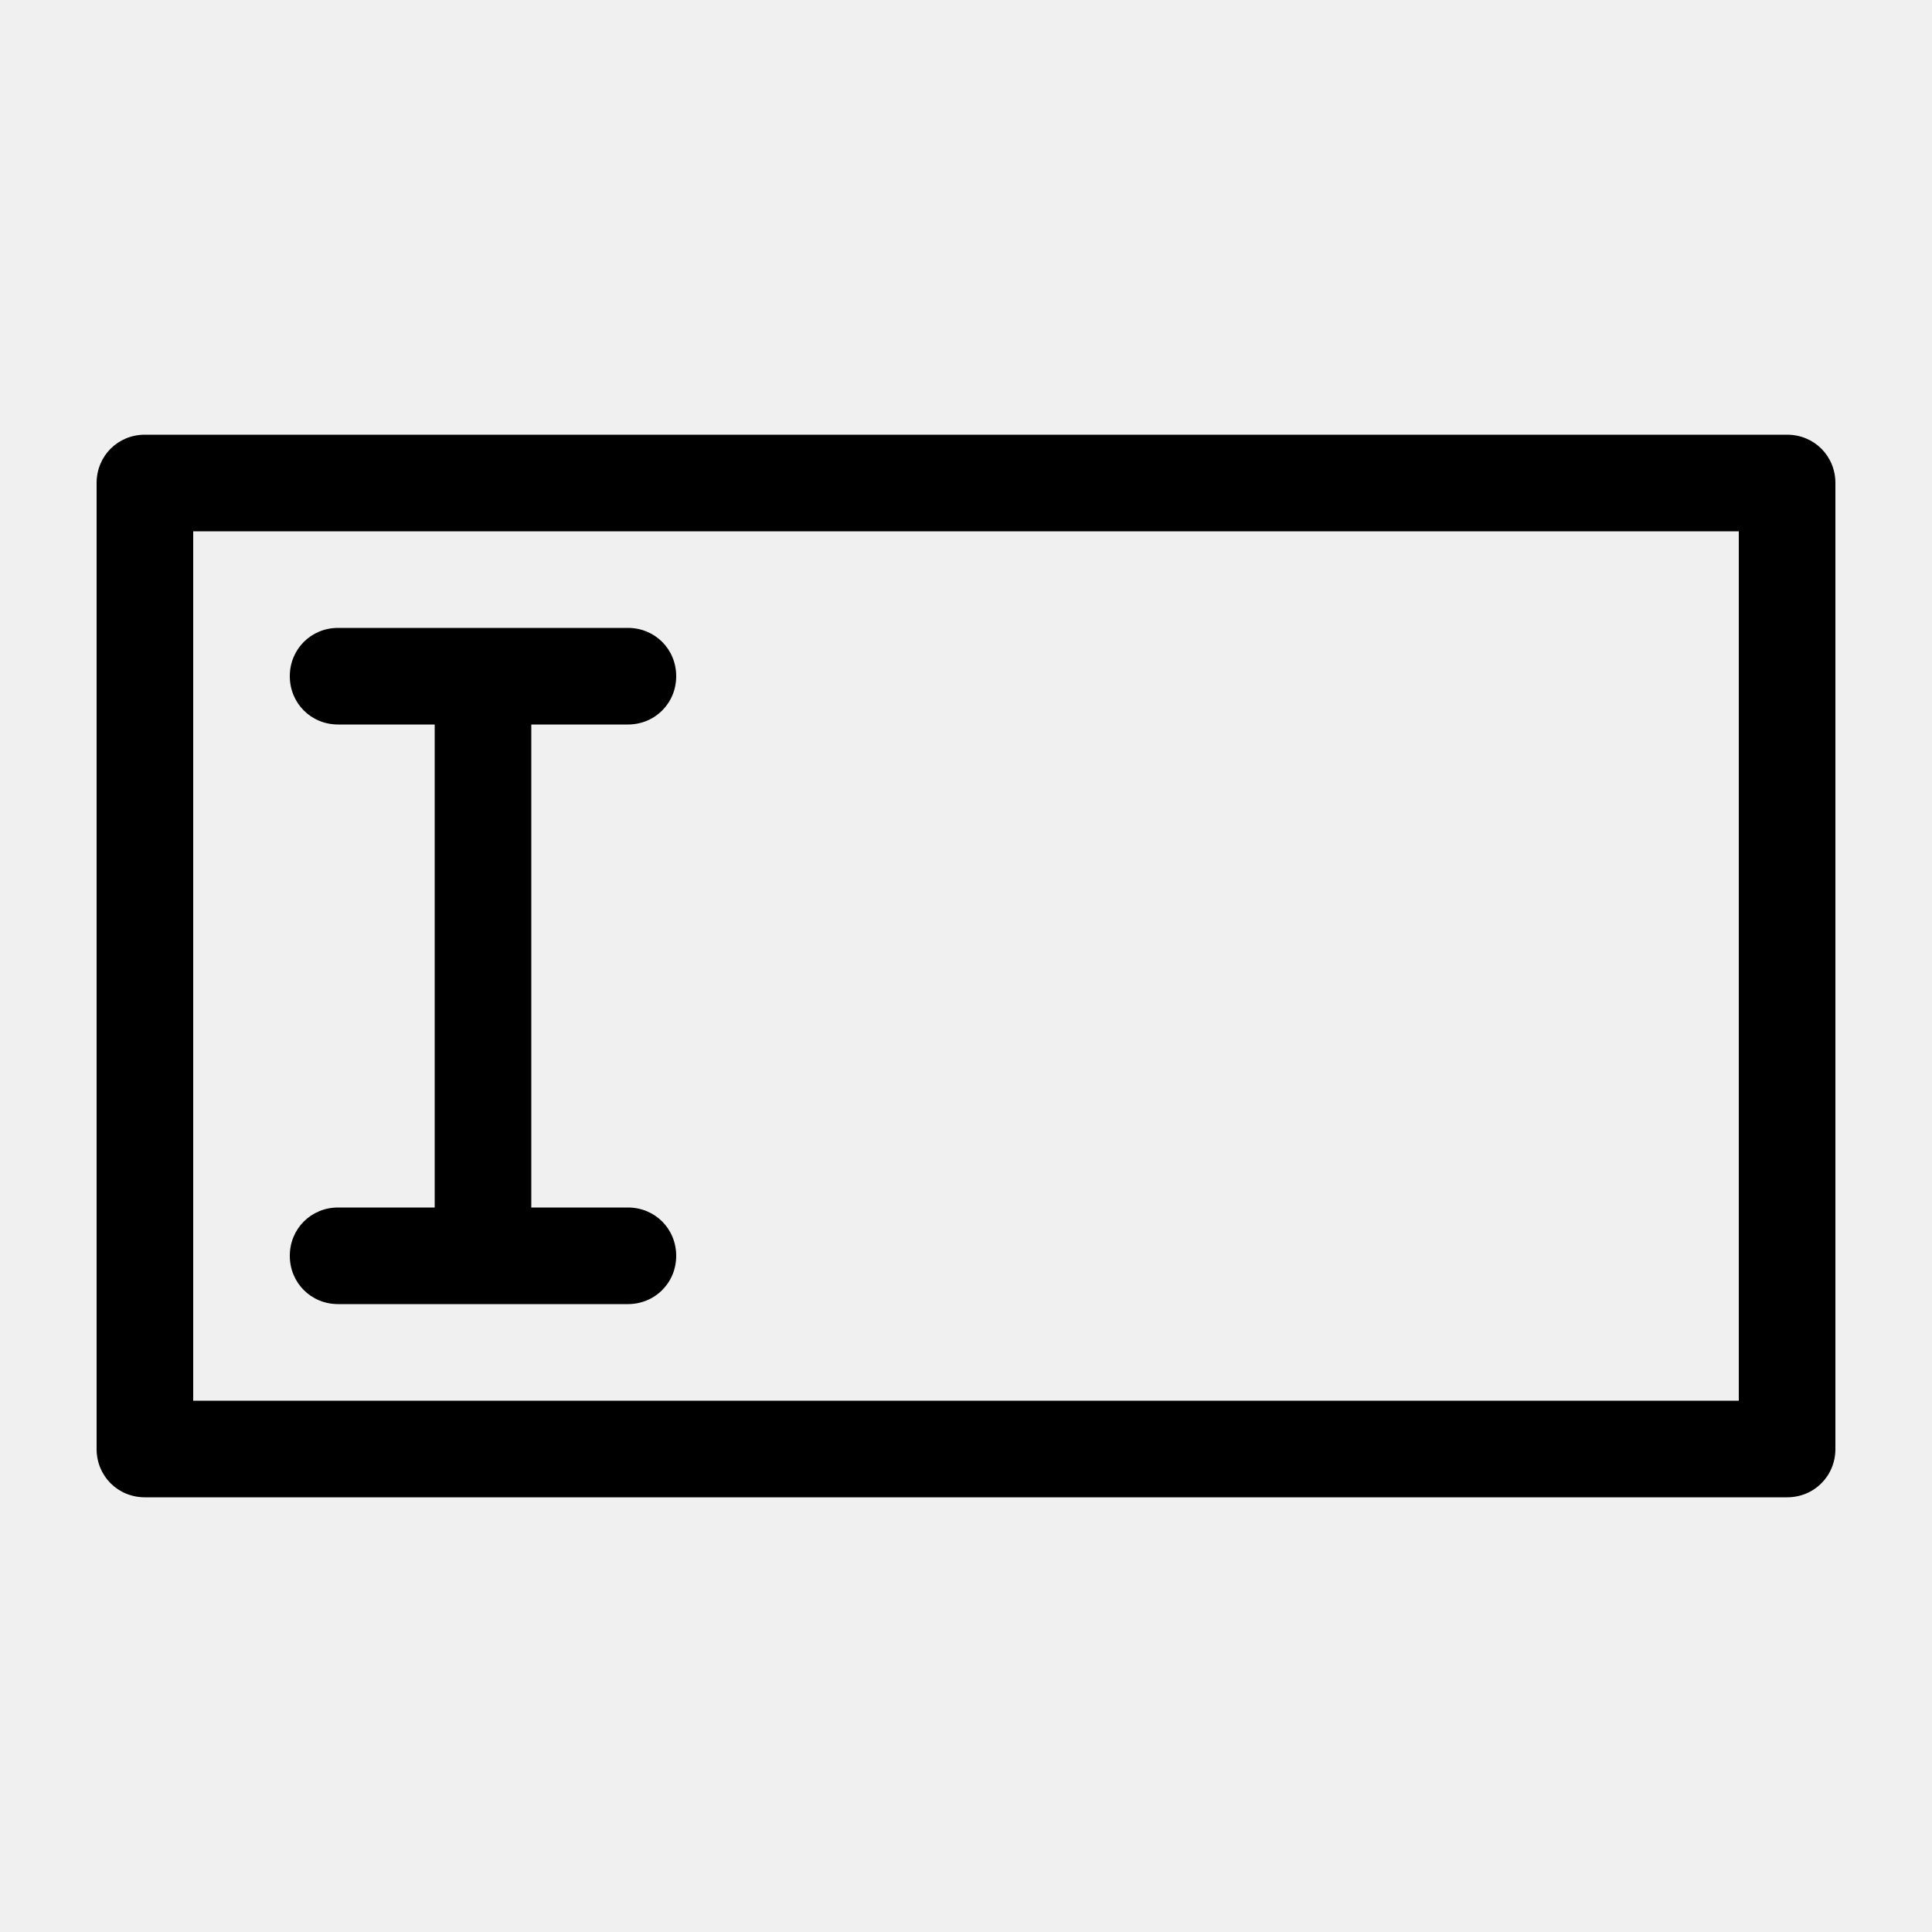
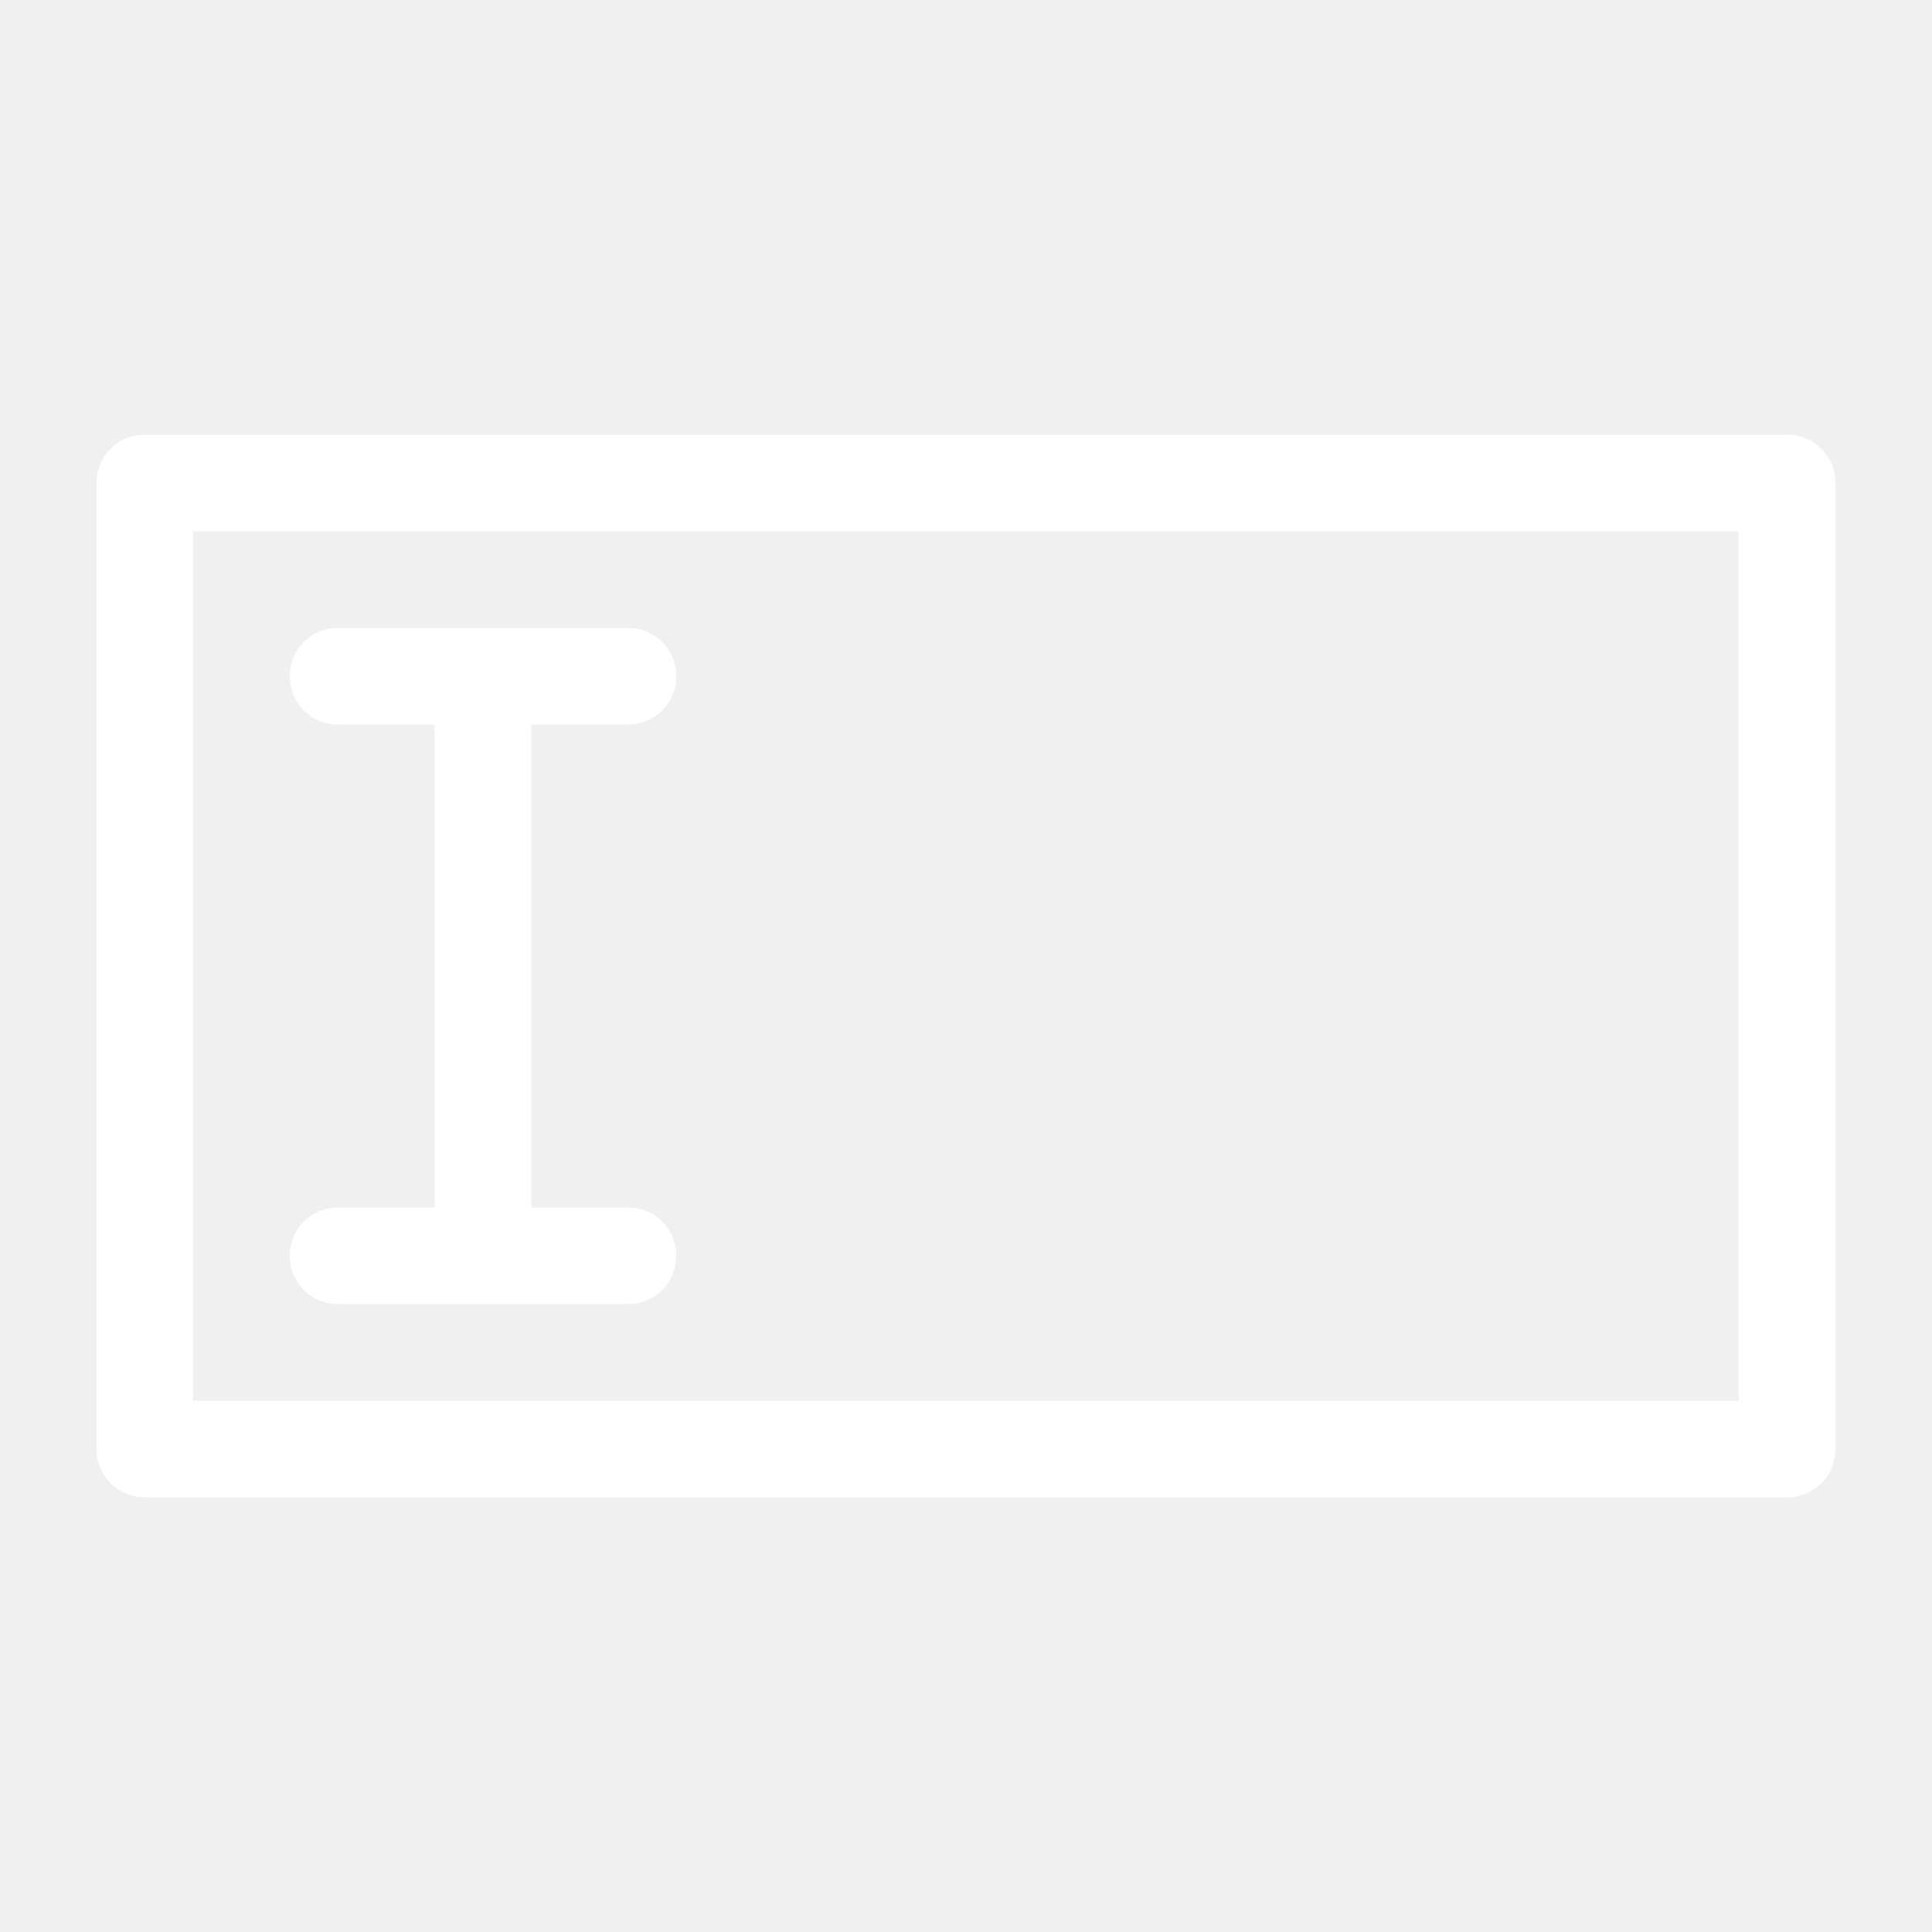
<svg xmlns="http://www.w3.org/2000/svg" width="1200pt" height="1200pt" version="1.1" viewBox="0 0 1200 1200">
-   <g>
+   <g fill="#ffffff">
    <path d="m1110 270h-1020c-16.801 0-30 13.199-30 30v600c0 16.801 13.199 30 30 30h1020c16.801 0 30-13.199 30-30v-600c0-16.801-13.199-30-30-30zm-30 600h-960v-540h960z" />
    <path d="m210 750c-16.801 0-30 13.199-30 30s13.199 30 30 30h180c16.801 0 30-13.199 30-30s-13.199-30-30-30h-60v-300h60c16.801 0 30-13.199 30-30s-13.199-30-30-30h-180c-16.801 0-30 13.199-30 30s13.199 30 30 30h60v300z" />
  </g>
</svg>
